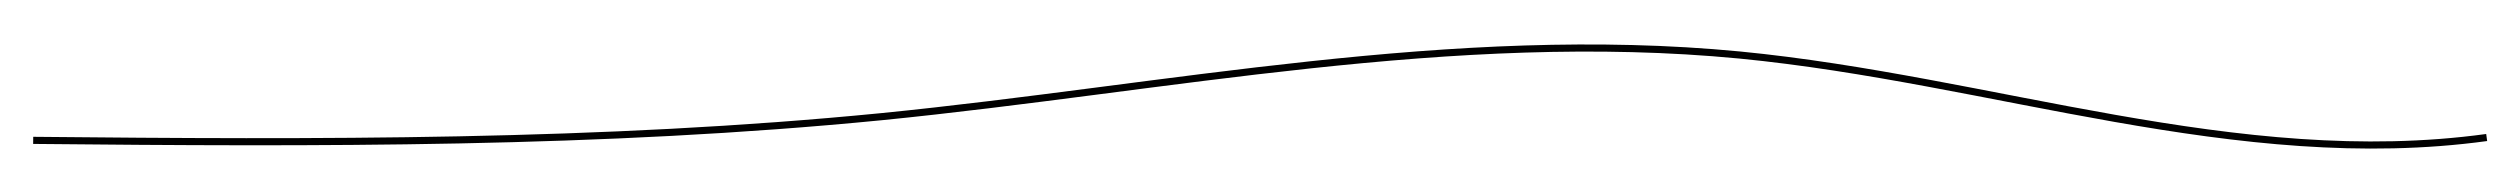
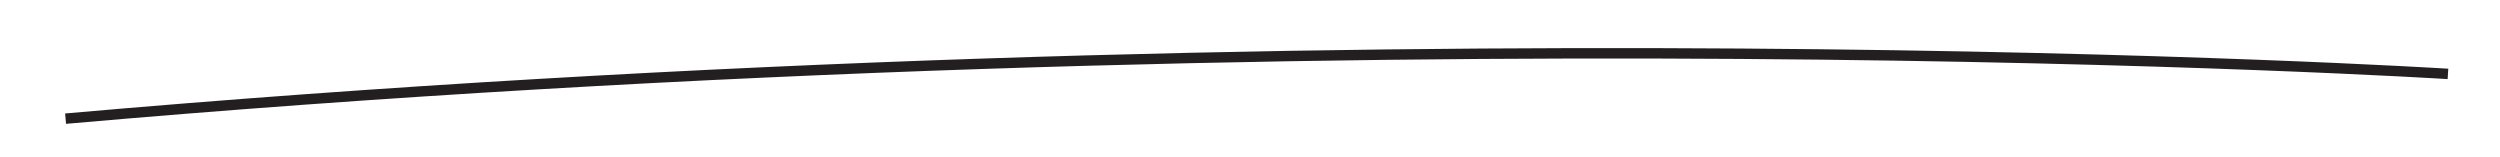
- <svg xmlns="http://www.w3.org/2000/svg" version="1.1" id="Layer_1" x="0px" y="0px" width="263.6px" height="19px" viewBox="-603.2 387.5 263.6 19" enable-background="new -603.2 387.5 263.6 19" xml:space="preserve">
-   <path fill="none" stroke="#000000" stroke-width="0.75" stroke-miterlimit="10" d="M-599.7,402.3c29.9,0.3,60,0.4,89.5-2.5  c30.1-3,60.3-9.4,90.5-6.5c26.7,2.6,52.5,12.3,78.8,8.7" />
+ <svg xmlns="http://www.w3.org/2000/svg" version="1.1" id="Layer_1" x="0px" y="0px" width="240.2px" height="15px" viewBox="-352.8 299 240.2 15" enable-background="new -352.8 299 240.2 15" xml:space="preserve">
+   <path fill="none" stroke="#231F20" stroke-miterlimit="10" d="M-117.6,306.1c0,0-105-6.6-228.9,4.3" />
</svg>
